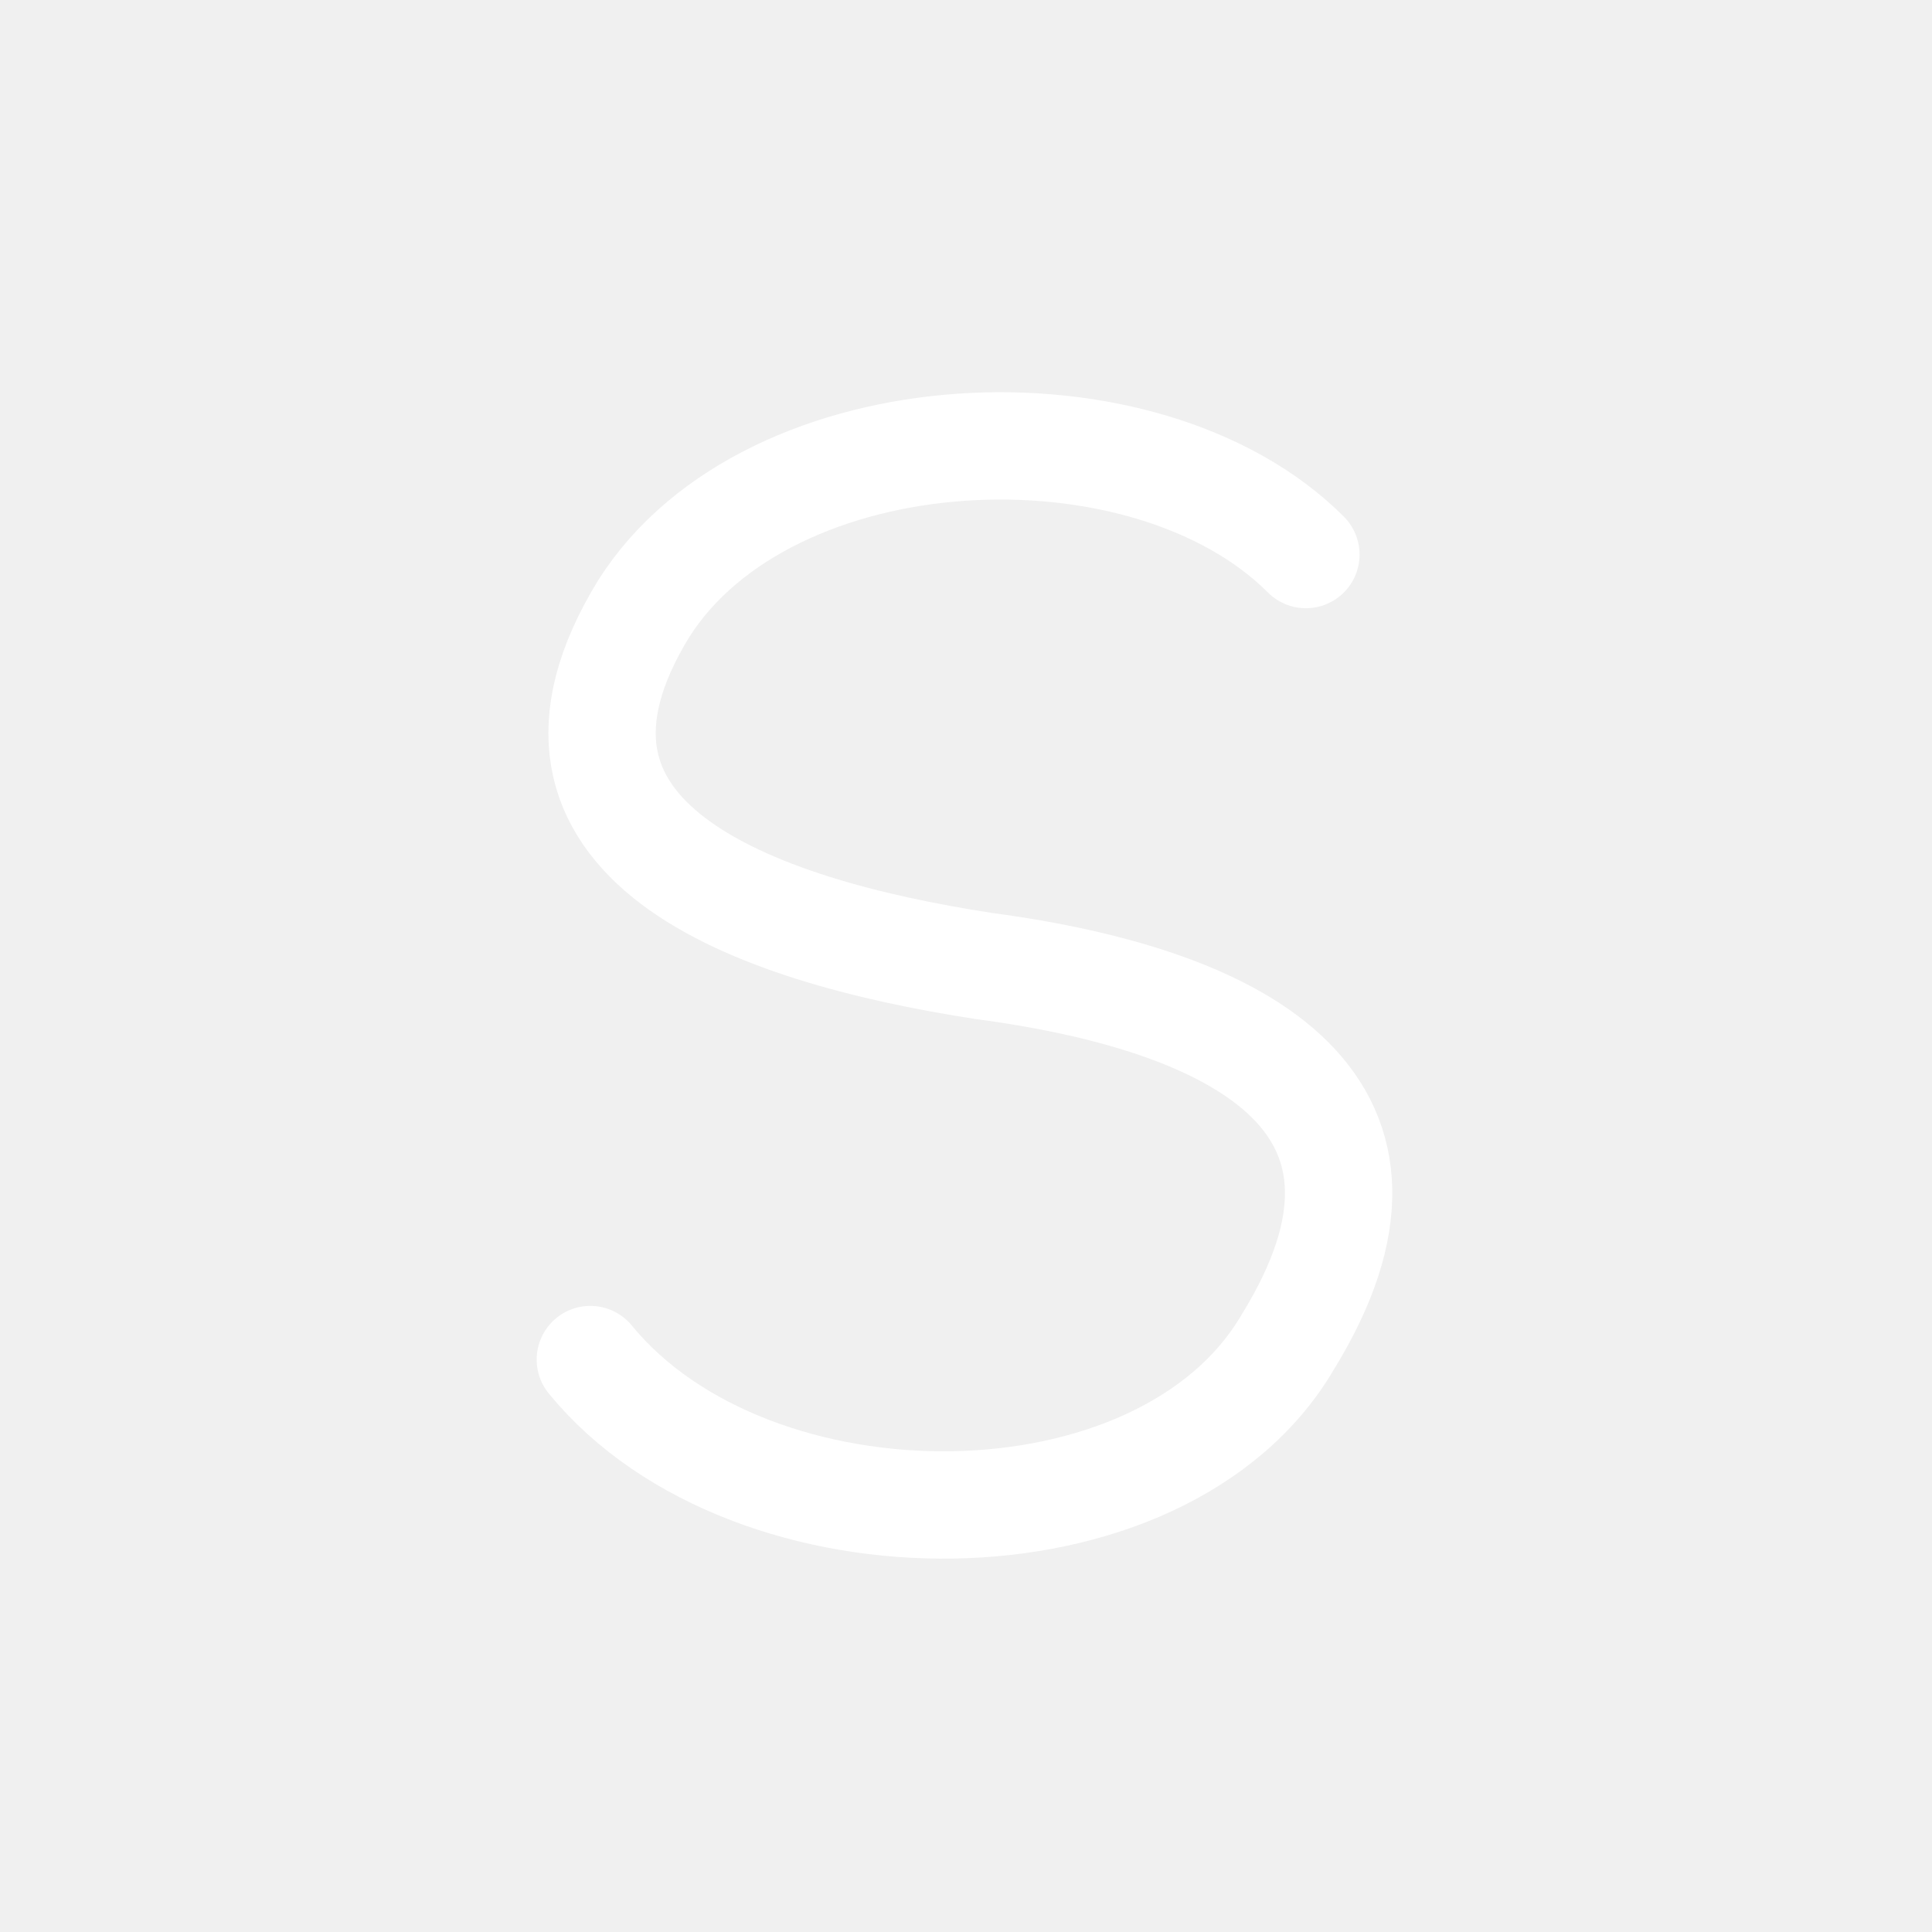
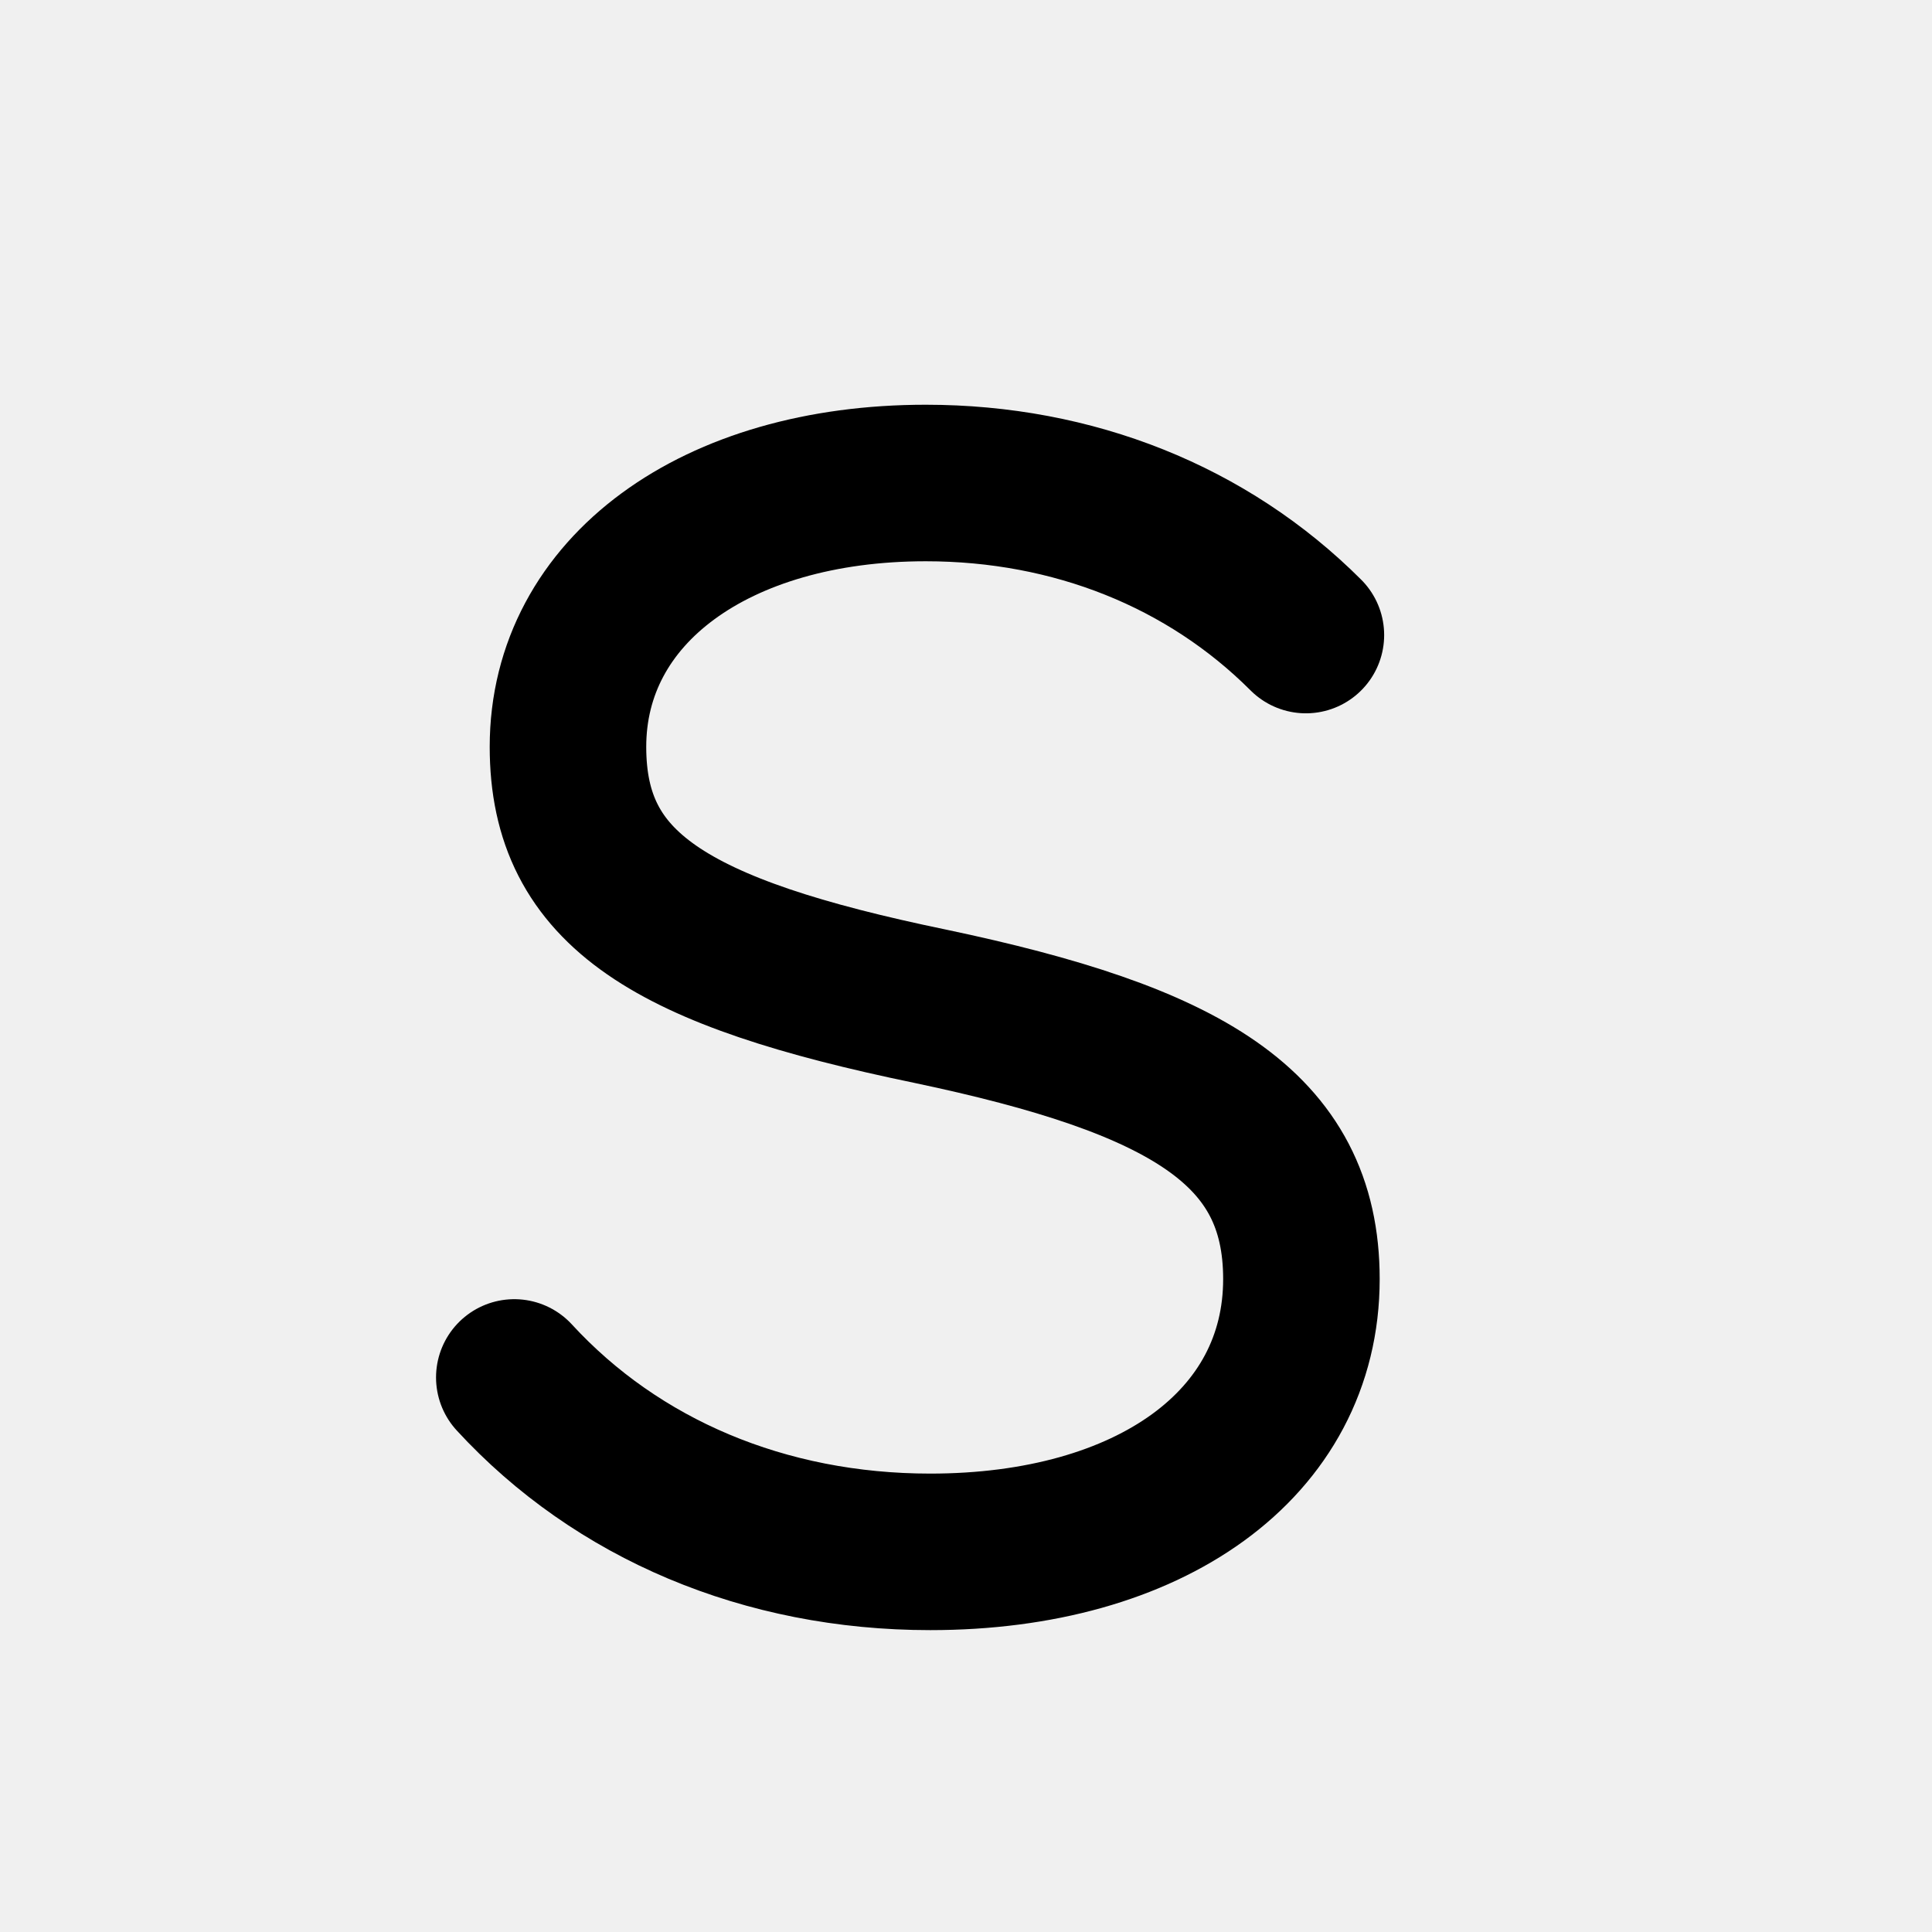
- <svg xmlns="http://www.w3.org/2000/svg" viewBox="0 0 108 108">
-   <path d="M73 31C64 22 43 23 36 34c-8 13 6 18 19 20 15 2 25 8 17 21-7 12-30 12-39 1" fill="none" stroke="#FFFFFF" stroke-width="6" stroke-linecap="round" stroke-linejoin="round" />
+ <svg xmlns="http://www.w3.org/2000/svg" width="432" height="432" viewBox="0 0 432 432">
+   <path d="M292 142 C270 120 240 108 207 108 C160 108 127 132 127 167 C127 199 150 213 208 225 C265 237 291 252 291 286 C291 323 257 347 208 347 C171 347 138 333 115 308" fill="none" stroke="#000000" stroke-width="35" stroke-linecap="round" stroke-linejoin="round" />
+   <circle cx="292" cy="142" r="11" fill="#000000" />
+   <circle cx="115" cy="308" r="11" fill="#000000" />
</svg>
